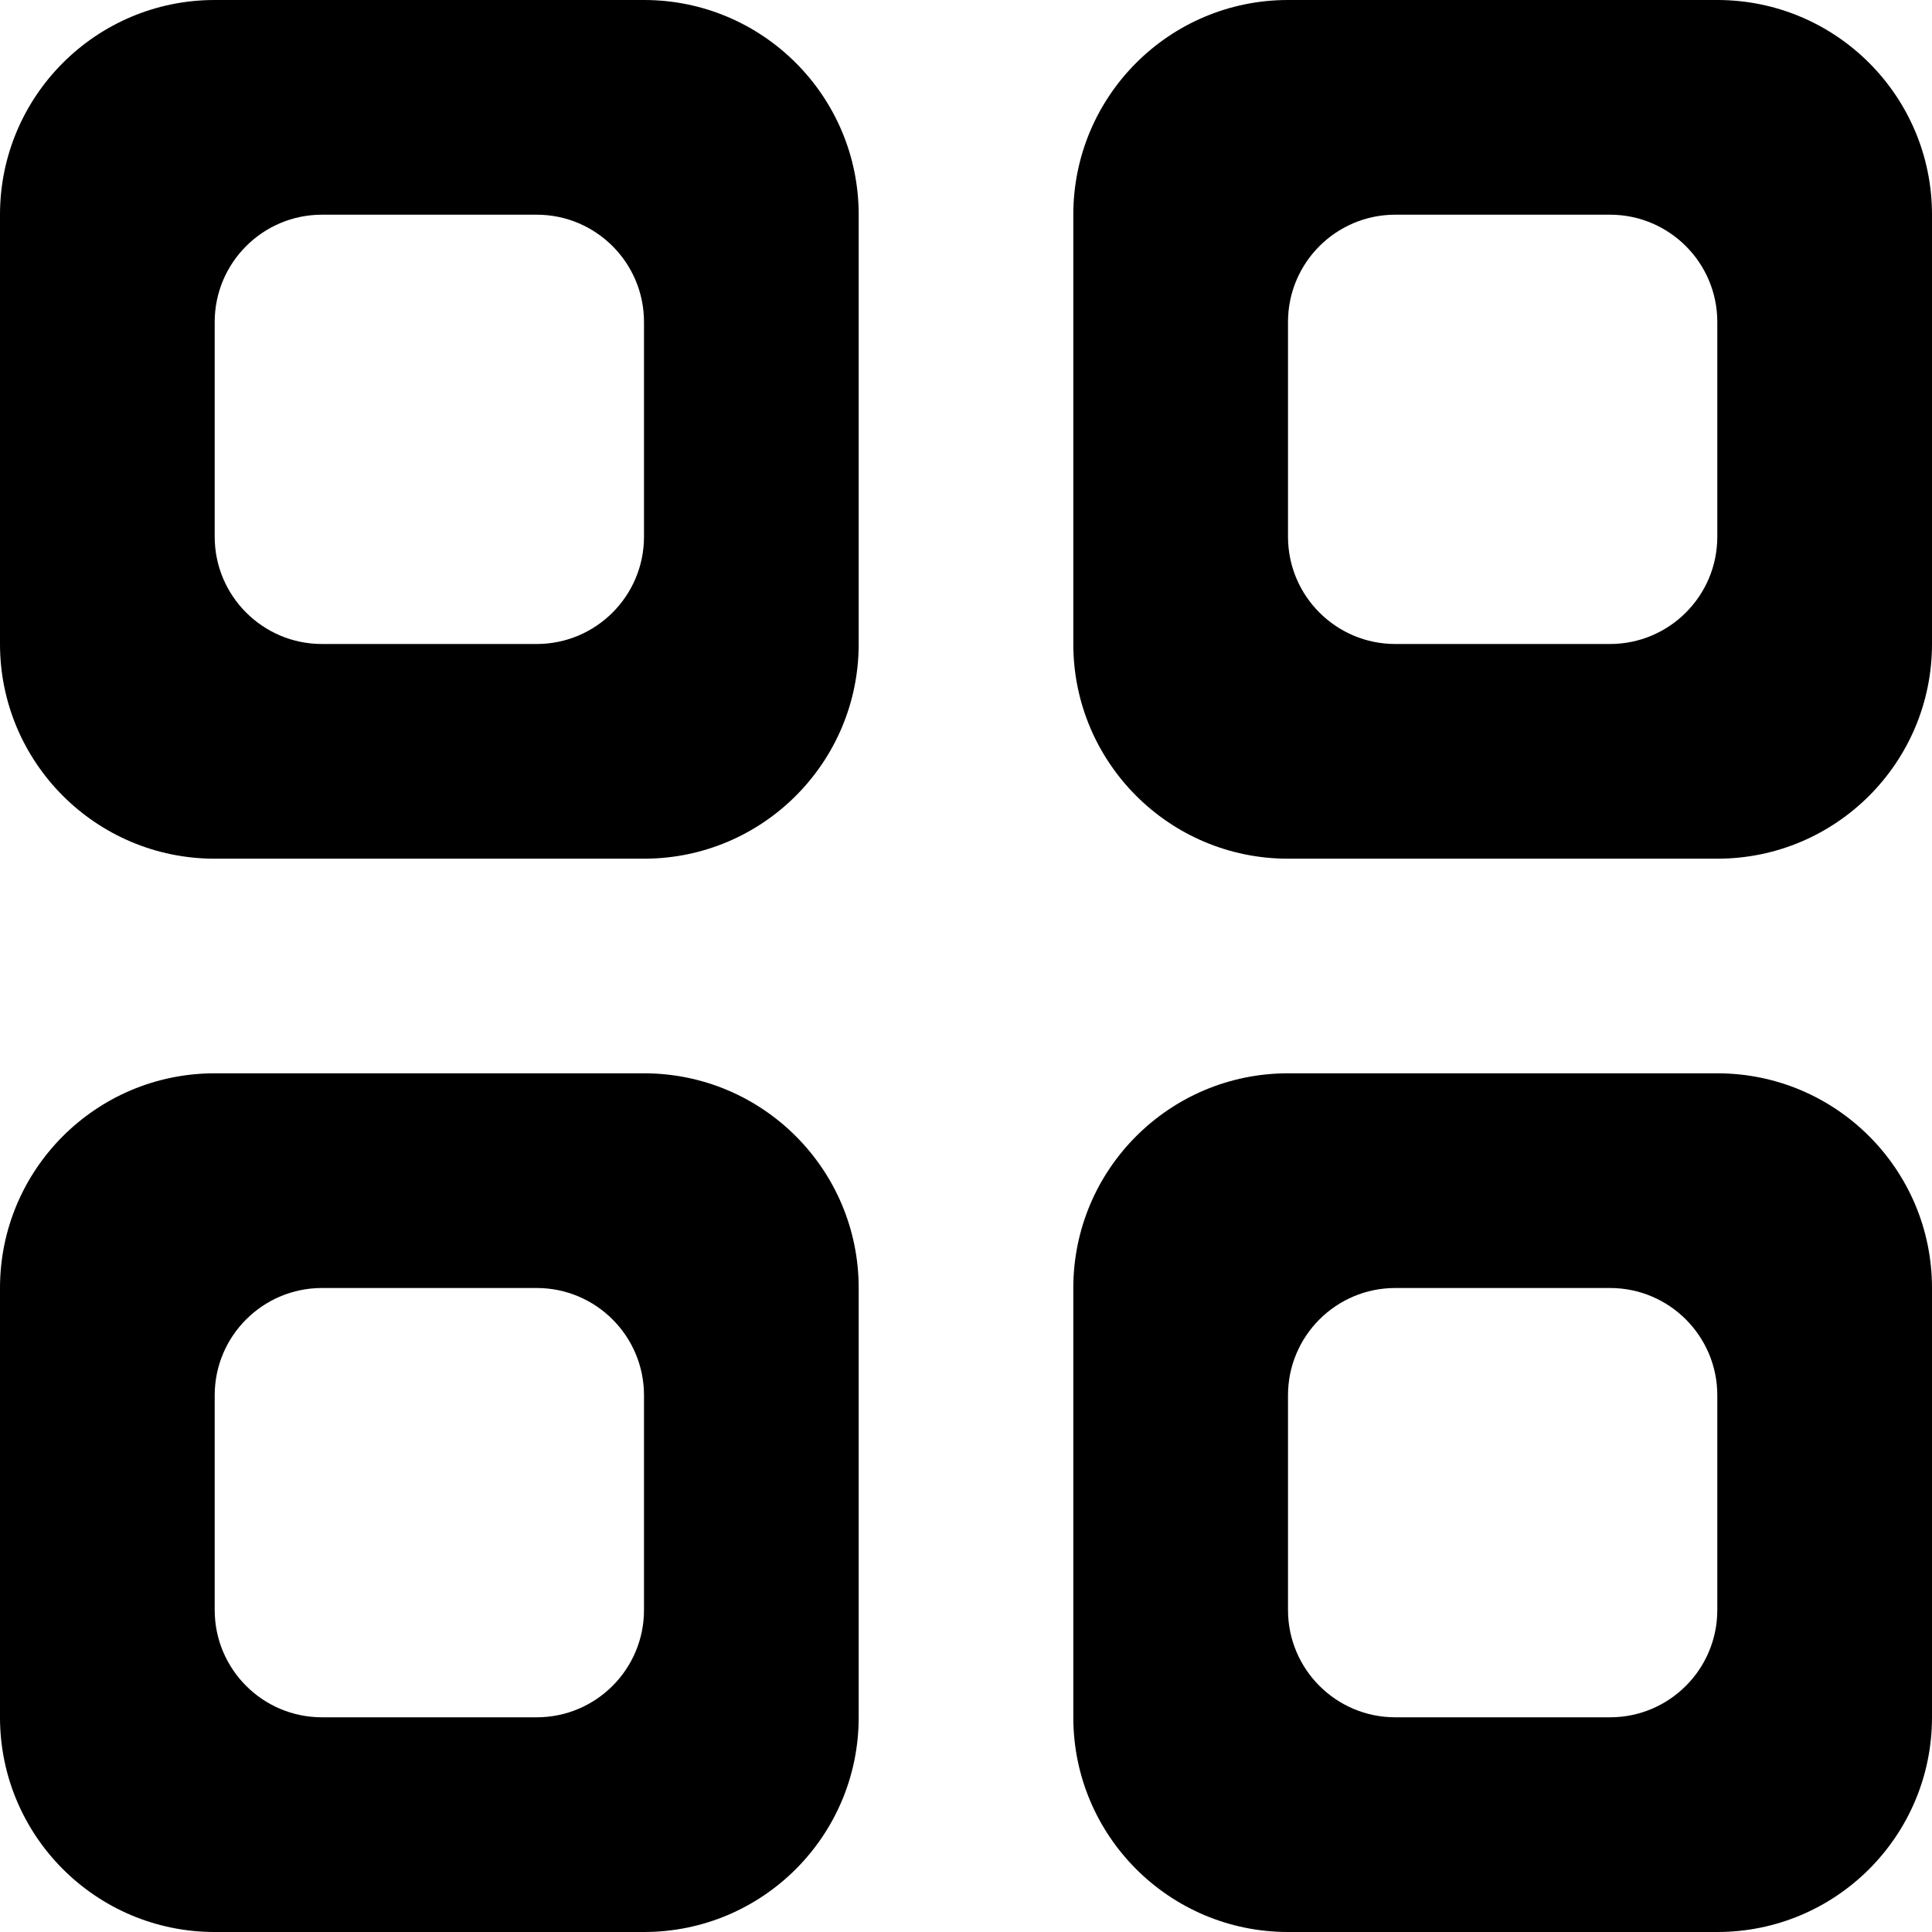
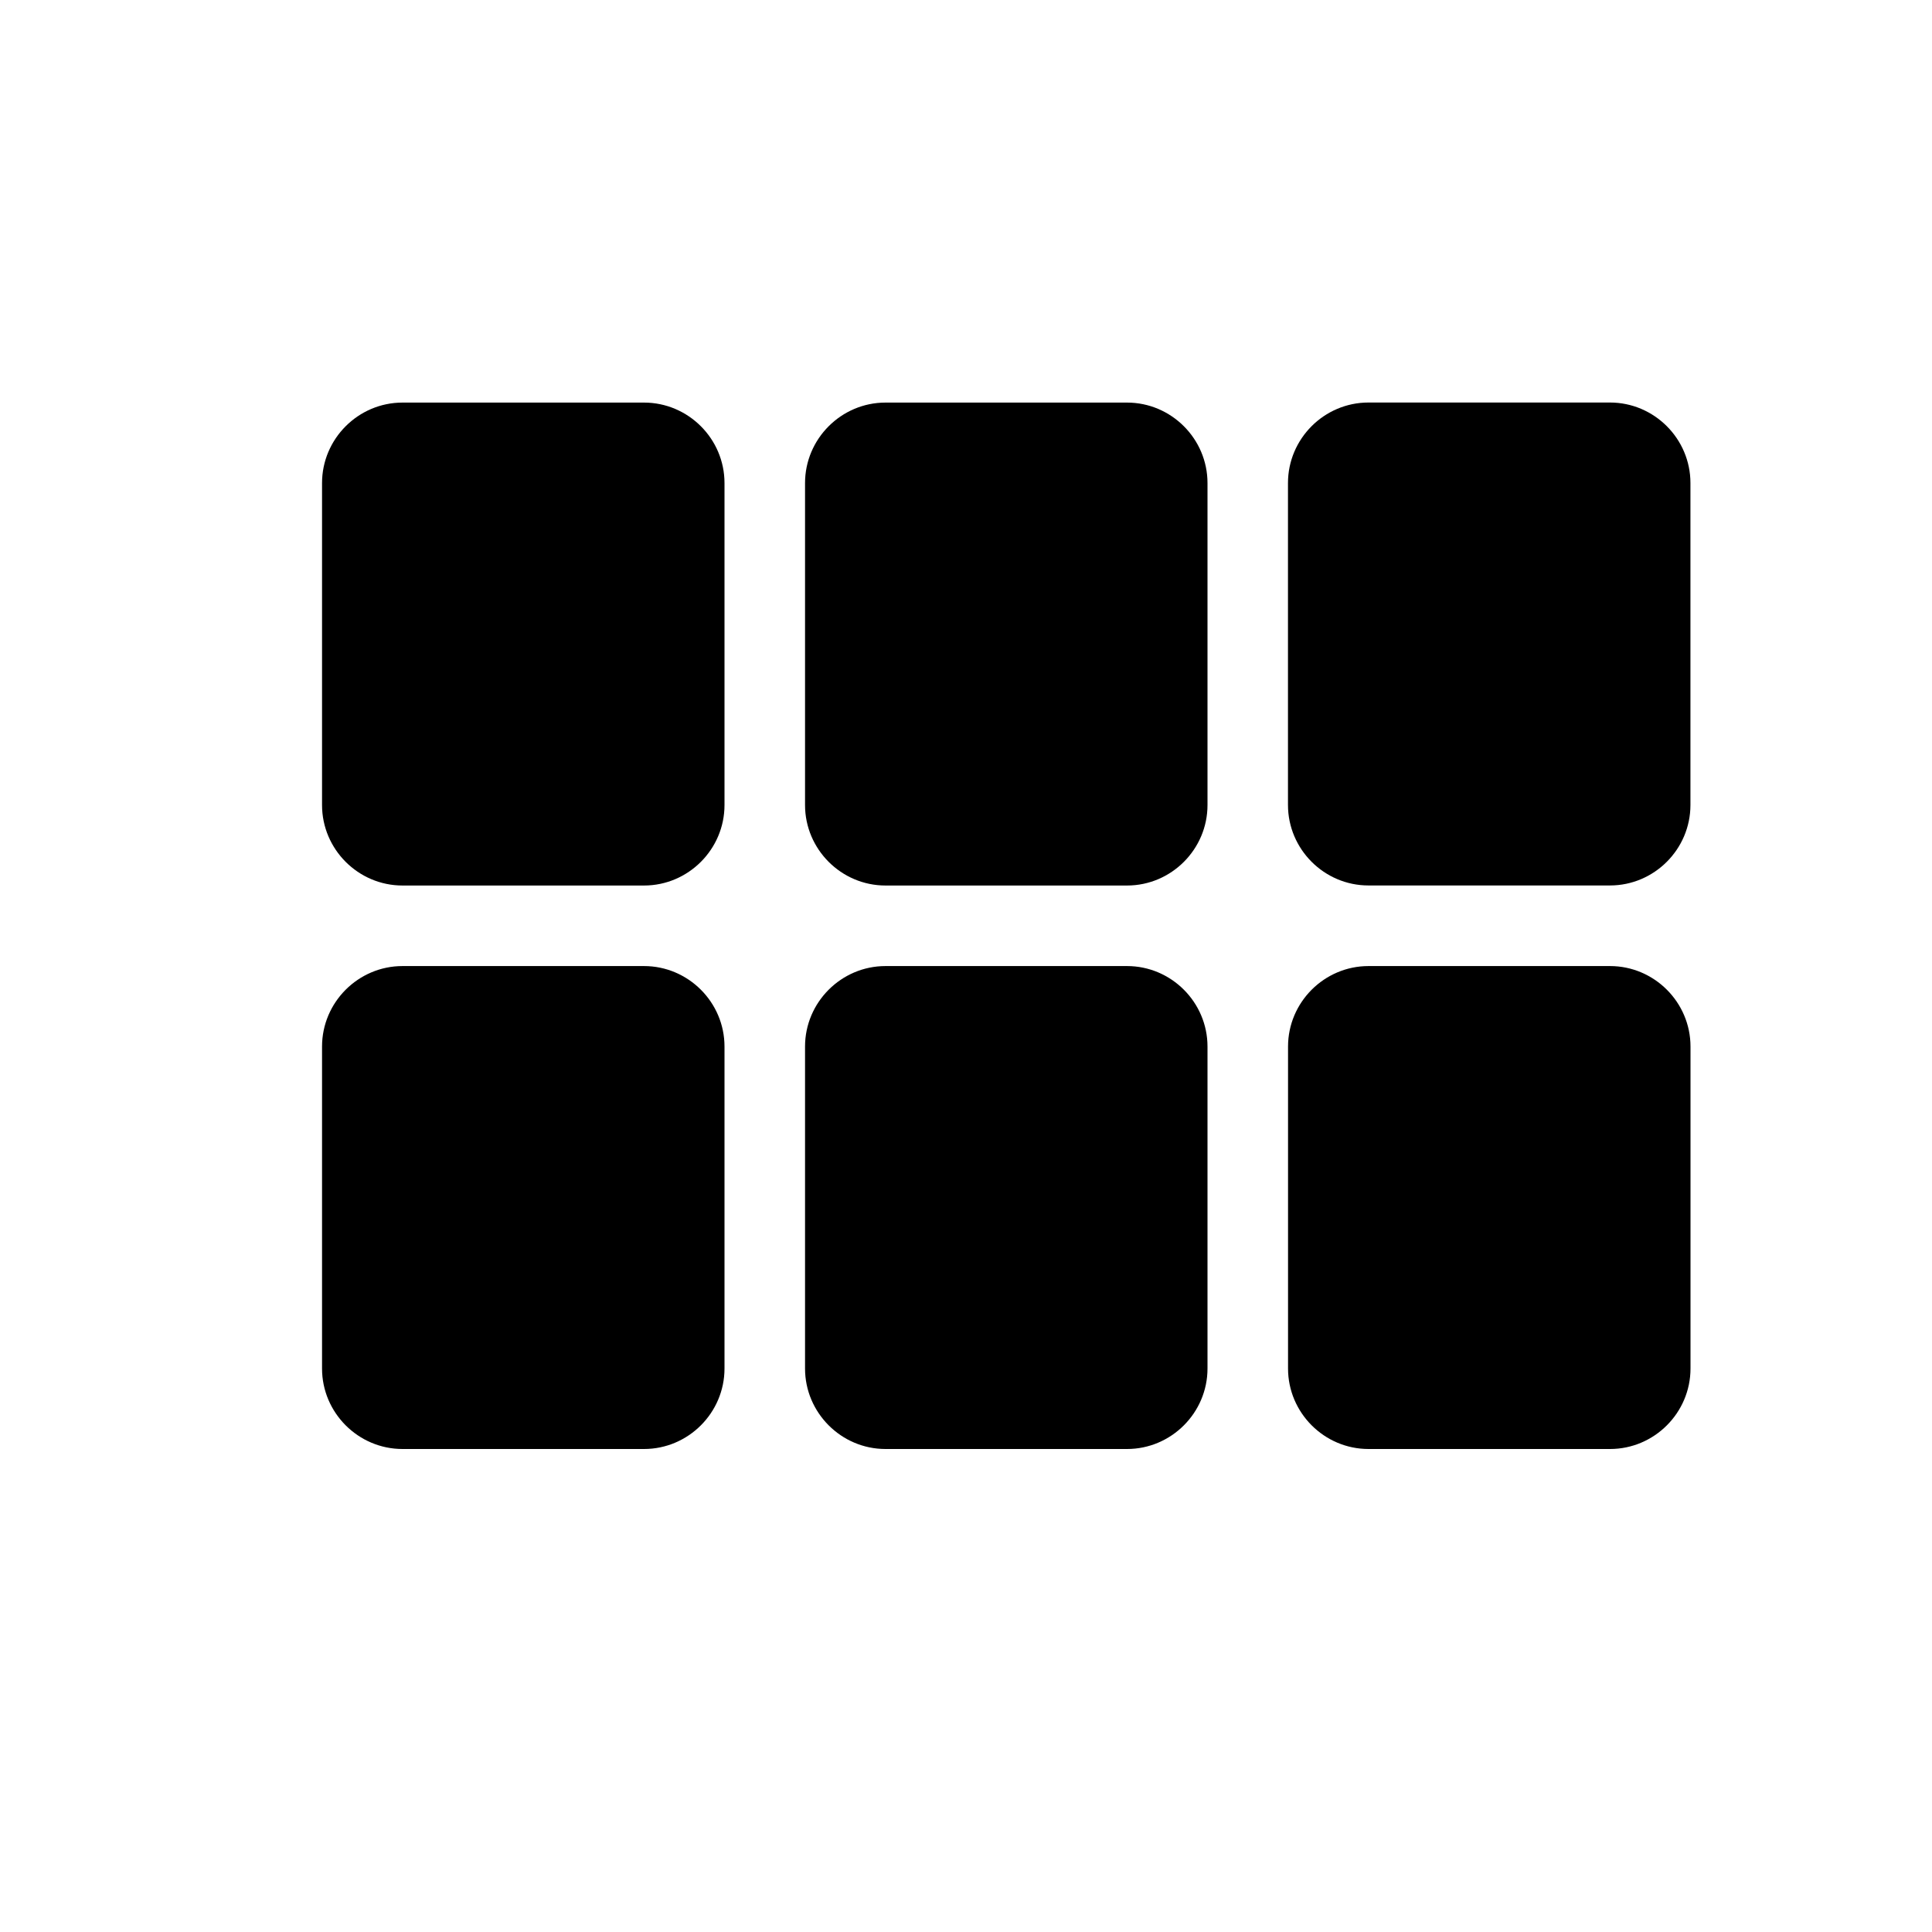
- <svg xmlns="http://www.w3.org/2000/svg" version="1.1" width="24" height="24" viewBox="0 0 24 24">
-   <path d="M2.667 0h5.333c1.473 0 2.667 1.194 2.667 2.667v5.333c0 1.473-1.194 2.667-2.667 2.667h-5.333c-1.473 0-2.667-1.194-2.667-2.667v-5.333c0-1.473 1.194-2.667 2.667-2.667zM4 2.667c-0.736 0-1.333 0.597-1.333 1.333v2.667c0 0.736 0.597 1.333 1.333 1.333h2.667c0.736 0 1.333-0.597 1.333-1.333v-2.667c0-0.736-0.597-1.333-1.333-1.333h-2.667zM2.667 13.333h5.333c1.473 0 2.667 1.194 2.667 2.667v5.333c0 1.473-1.194 2.667-2.667 2.667h-5.333c-1.473 0-2.667-1.194-2.667-2.667v-5.333c0-1.473 1.194-2.667 2.667-2.667zM4 16c-0.736 0-1.333 0.597-1.333 1.333v2.667c0 0.736 0.597 1.333 1.333 1.333h2.667c0.736 0 1.333-0.597 1.333-1.333v-2.667c0-0.736-0.597-1.333-1.333-1.333h-2.667zM16 0h5.333c1.473 0 2.667 1.194 2.667 2.667v5.333c0 1.473-1.194 2.667-2.667 2.667h-5.333c-1.473 0-2.667-1.194-2.667-2.667v-5.333c0-1.473 1.194-2.667 2.667-2.667zM17.333 2.667c-0.736 0-1.333 0.597-1.333 1.333v2.667c0 0.736 0.597 1.333 1.333 1.333h2.667c0.736 0 1.333-0.597 1.333-1.333v-2.667c0-0.736-0.597-1.333-1.333-1.333h-2.667zM16 13.333h5.333c1.473 0 2.667 1.194 2.667 2.667v5.333c0 1.473-1.194 2.667-2.667 2.667h-5.333c-1.473 0-2.667-1.194-2.667-2.667v-5.333c0-1.473 1.194-2.667 2.667-2.667zM17.333 16c-0.736 0-1.333 0.597-1.333 1.333v2.667c0 0.736 0.597 1.333 1.333 1.333h2.667c0.736 0 1.333-0.597 1.333-1.333v-2.667c0-0.736-0.597-1.333-1.333-1.333h-2.667z" />
+ <svg xmlns="http://www.w3.org/2000/svg" version="1.1" width="32" height="32" viewBox="0 0 32 32">
+   <path d="M6.667 14.667h4c0.733 0 1.333-0.6 1.333-1.333v-5.333c0-0.733-0.6-1.333-1.333-1.333h-4c-0.733 0-1.333 0.6-1.333 1.333v5.333c0 0.733 0.6 1.333 1.333 1.333zM6.667 24h4c0.733 0 1.333-0.6 1.333-1.333v-5.333c0-0.733-0.6-1.333-1.333-1.333h-4c-0.733 0-1.333 0.6-1.333 1.333v5.333c0 0.733 0.6 1.333 1.333 1.333zM14.667 24h4c0.733 0 1.333-0.6 1.333-1.333v-5.333c0-0.733-0.6-1.333-1.333-1.333h-4c-0.733 0-1.333 0.6-1.333 1.333v5.333c0 0.733 0.6 1.333 1.333 1.333zM22.667 24h4c0.733 0 1.333-0.6 1.333-1.333v-5.333c0-0.733-0.6-1.333-1.333-1.333h-4c-0.733 0-1.333 0.6-1.333 1.333v5.333c0 0.733 0.6 1.333 1.333 1.333zM14.667 14.667h4c0.733 0 1.333-0.6 1.333-1.333v-5.333c0-0.733-0.6-1.333-1.333-1.333h-4c-0.733 0-1.333 0.6-1.333 1.333v5.333c0 0.733 0.6 1.333 1.333 1.333zM21.333 8v5.333c0 0.733 0.6 1.333 1.333 1.333h4c0.733 0 1.333-0.6 1.333-1.333v-5.333c0-0.733-0.6-1.333-1.333-1.333h-4c-0.733 0-1.333 0.6-1.333 1.333z" />
</svg>
